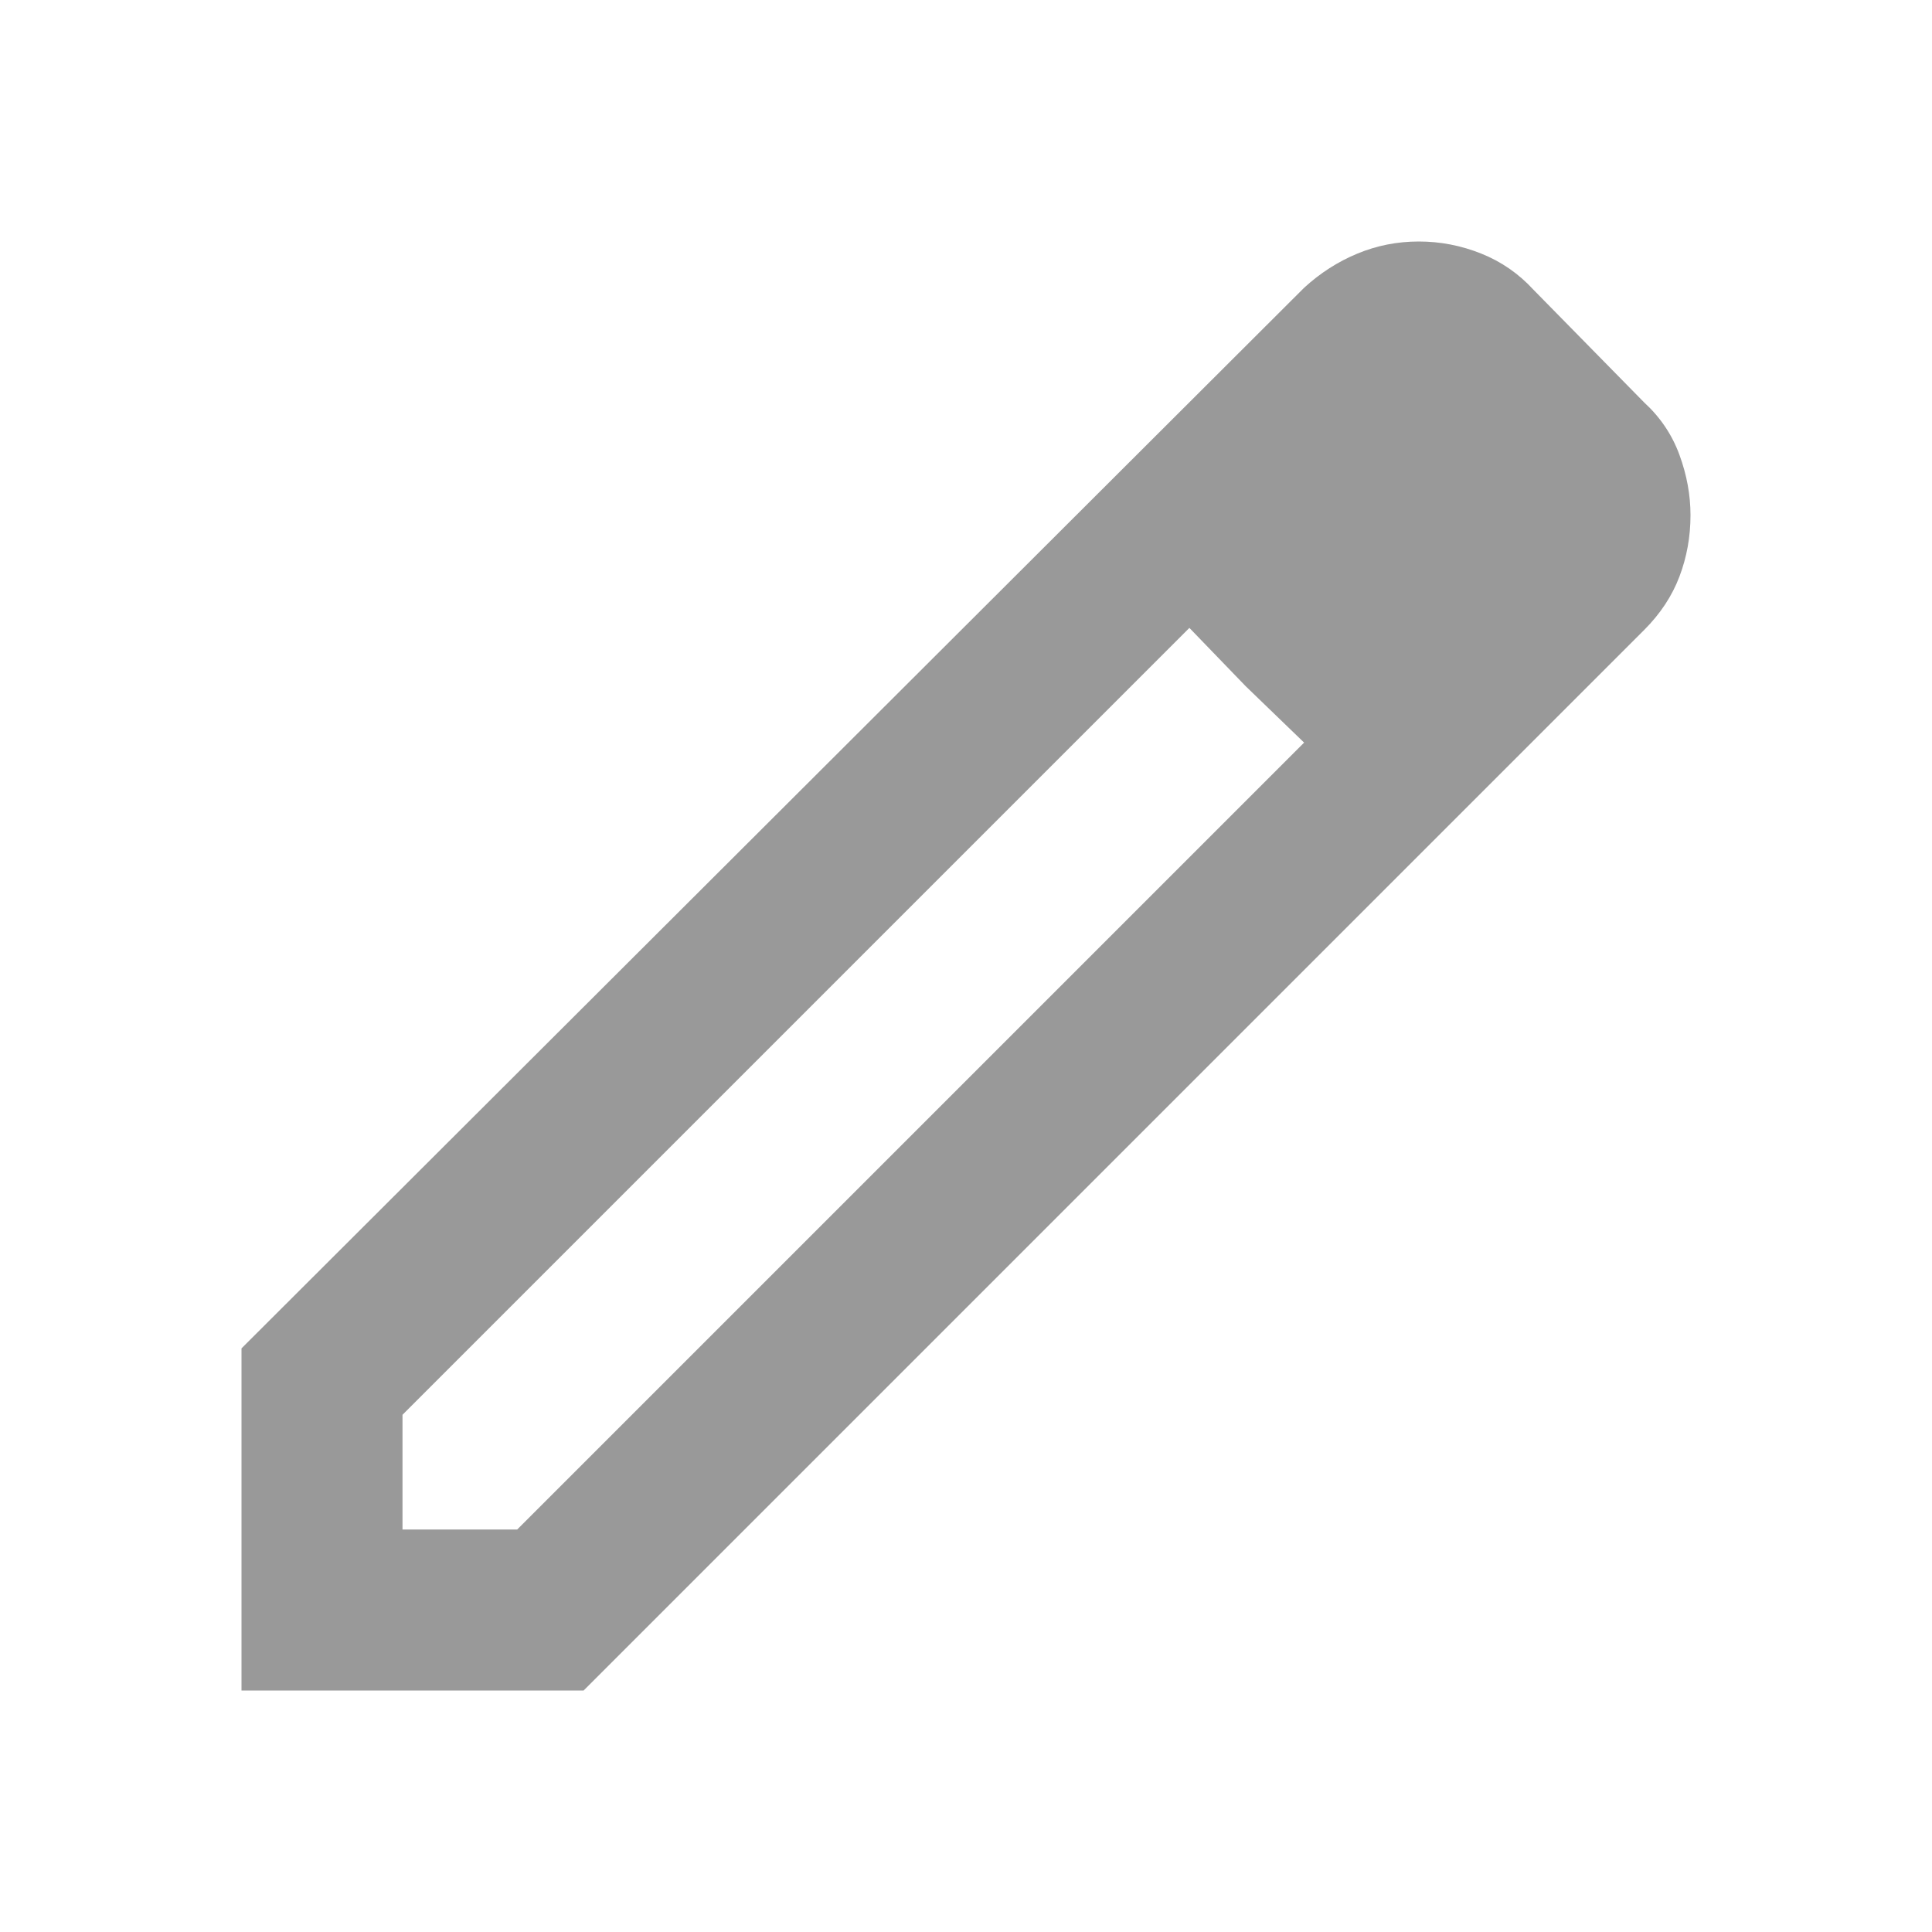
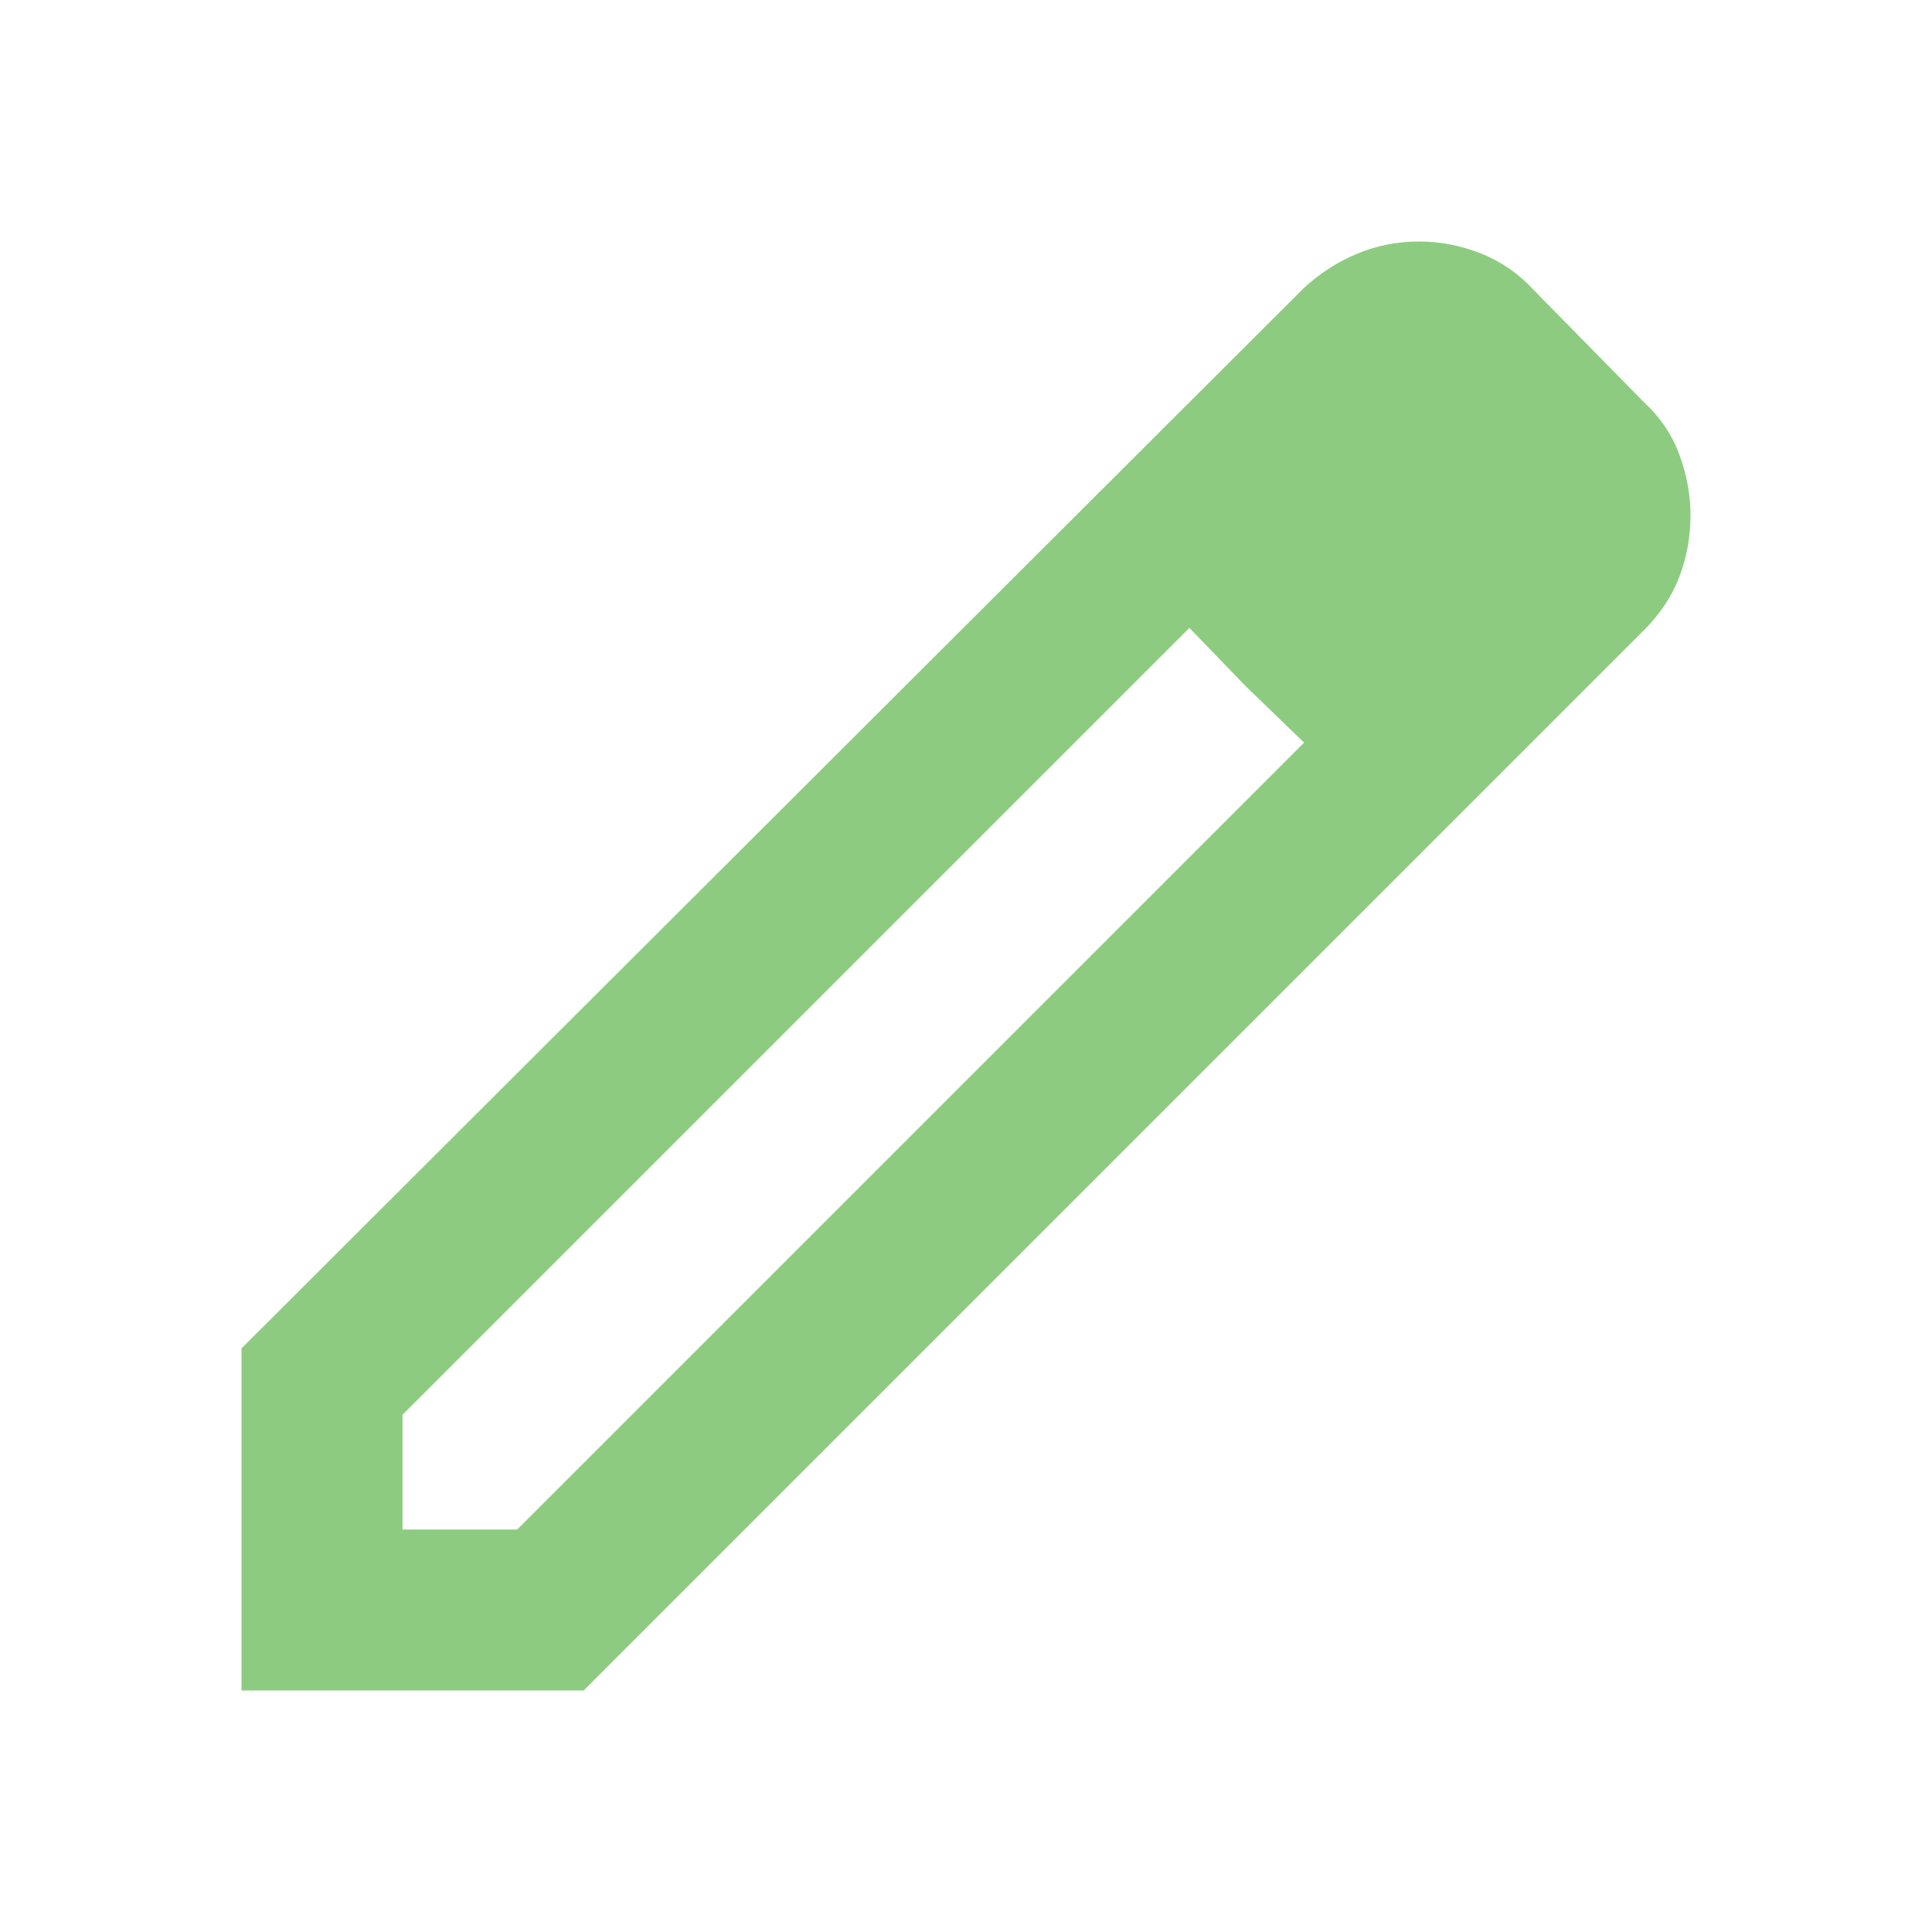
- <svg xmlns="http://www.w3.org/2000/svg" height="24px" viewBox="0 -960 960 960" width="24px" fill="#999999">
+ <svg xmlns="http://www.w3.org/2000/svg" height="24px" viewBox="0 -960 960 960" width="24px" fill="#8dcc80">
  <path d="M200-200h57l391-391-57-57-391 391v57Zm-80 80v-170l528-527q12-11 26.5-17t30.5-6q16 0 31 6t26 18l55 56q12 11 17.5 26t5.5 30q0 16-5.5 30.5T817-647L290-120H120Zm640-584-56-56 56 56Zm-141 85-28-29 57 57-29-28Z" />
</svg>
